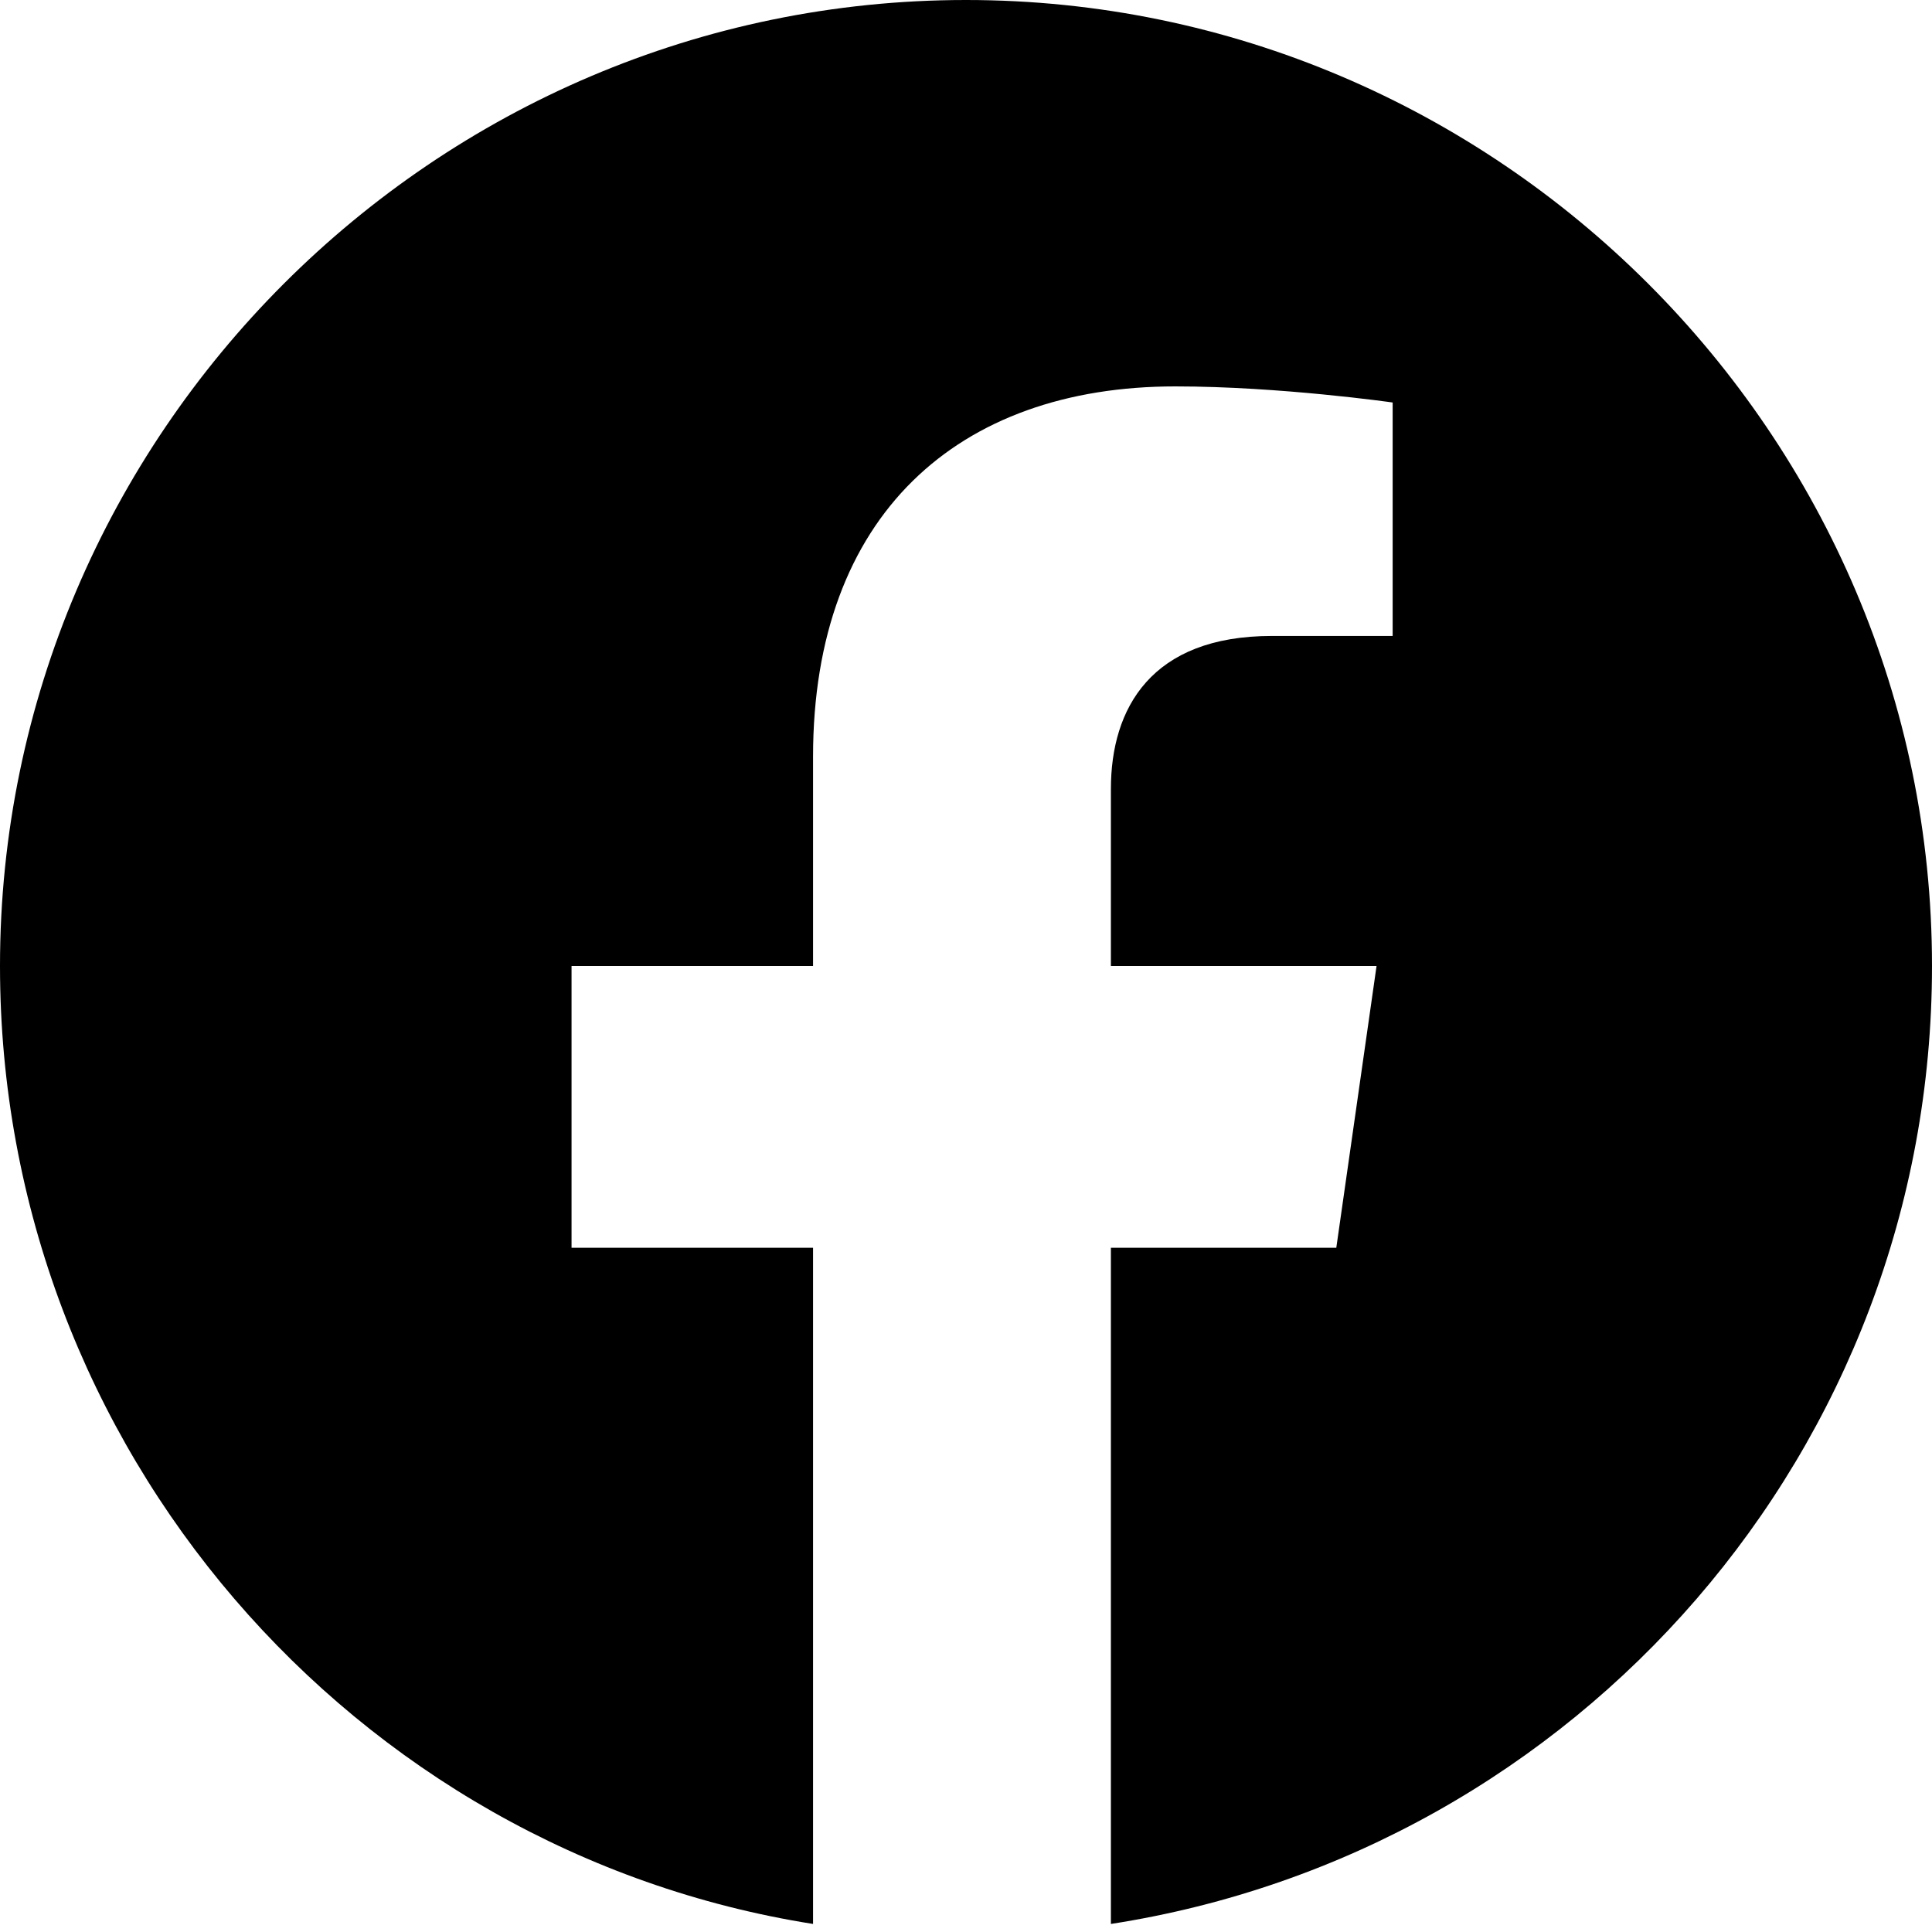
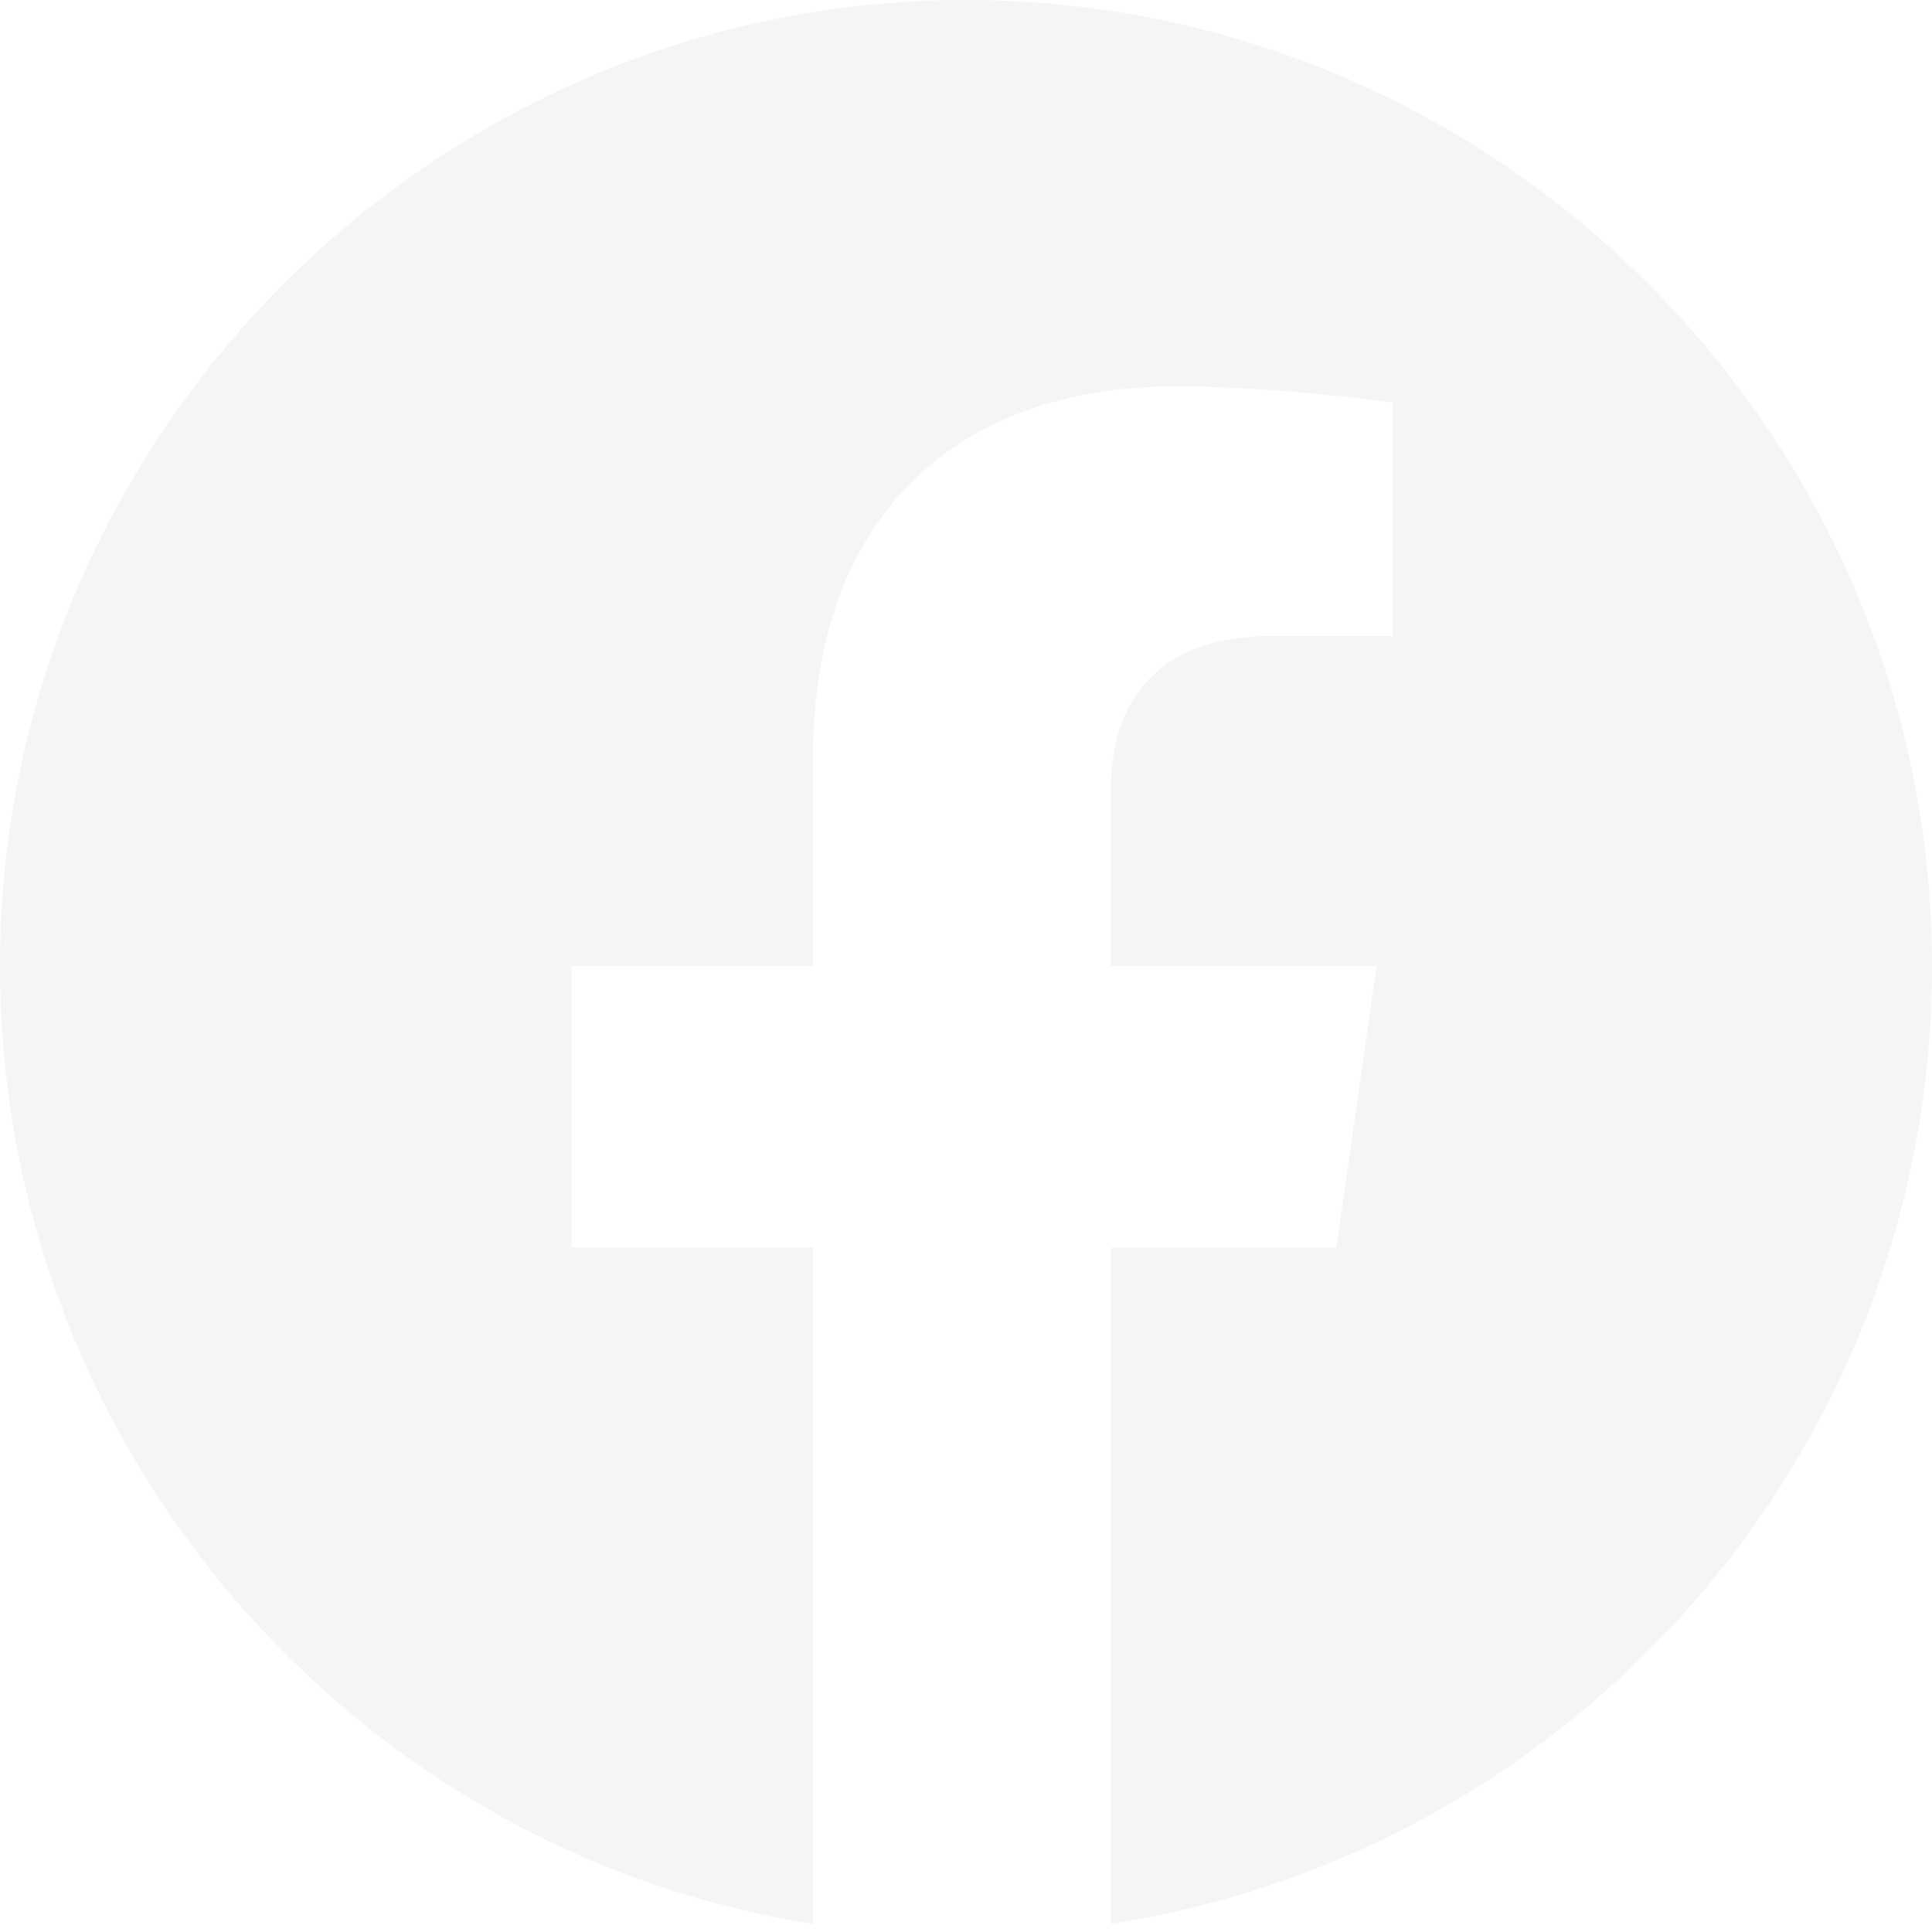
- <svg xmlns="http://www.w3.org/2000/svg" viewBox="0 0 24 24" fill="currentColor">
+ <svg xmlns="http://www.w3.org/2000/svg" viewBox="0 0 24 24" fill="#f5f5f8">
  <path d="M24 12c0-6.6-5.4-12-12-12S0 5.4 0 12c0 6 4.4 11 10.1 11.9v-8.4H7.1V12h3V9.4c0-3 1.8-4.6 4.5-4.6 1.3 0 2.7.2 2.7.2v2.9h-1.5c-1.5 0-2 .9-2 1.9V12h3.3l-.5 3.5h-2.8v8.4C19.6 23 24 18 24 12z" />
</svg>
